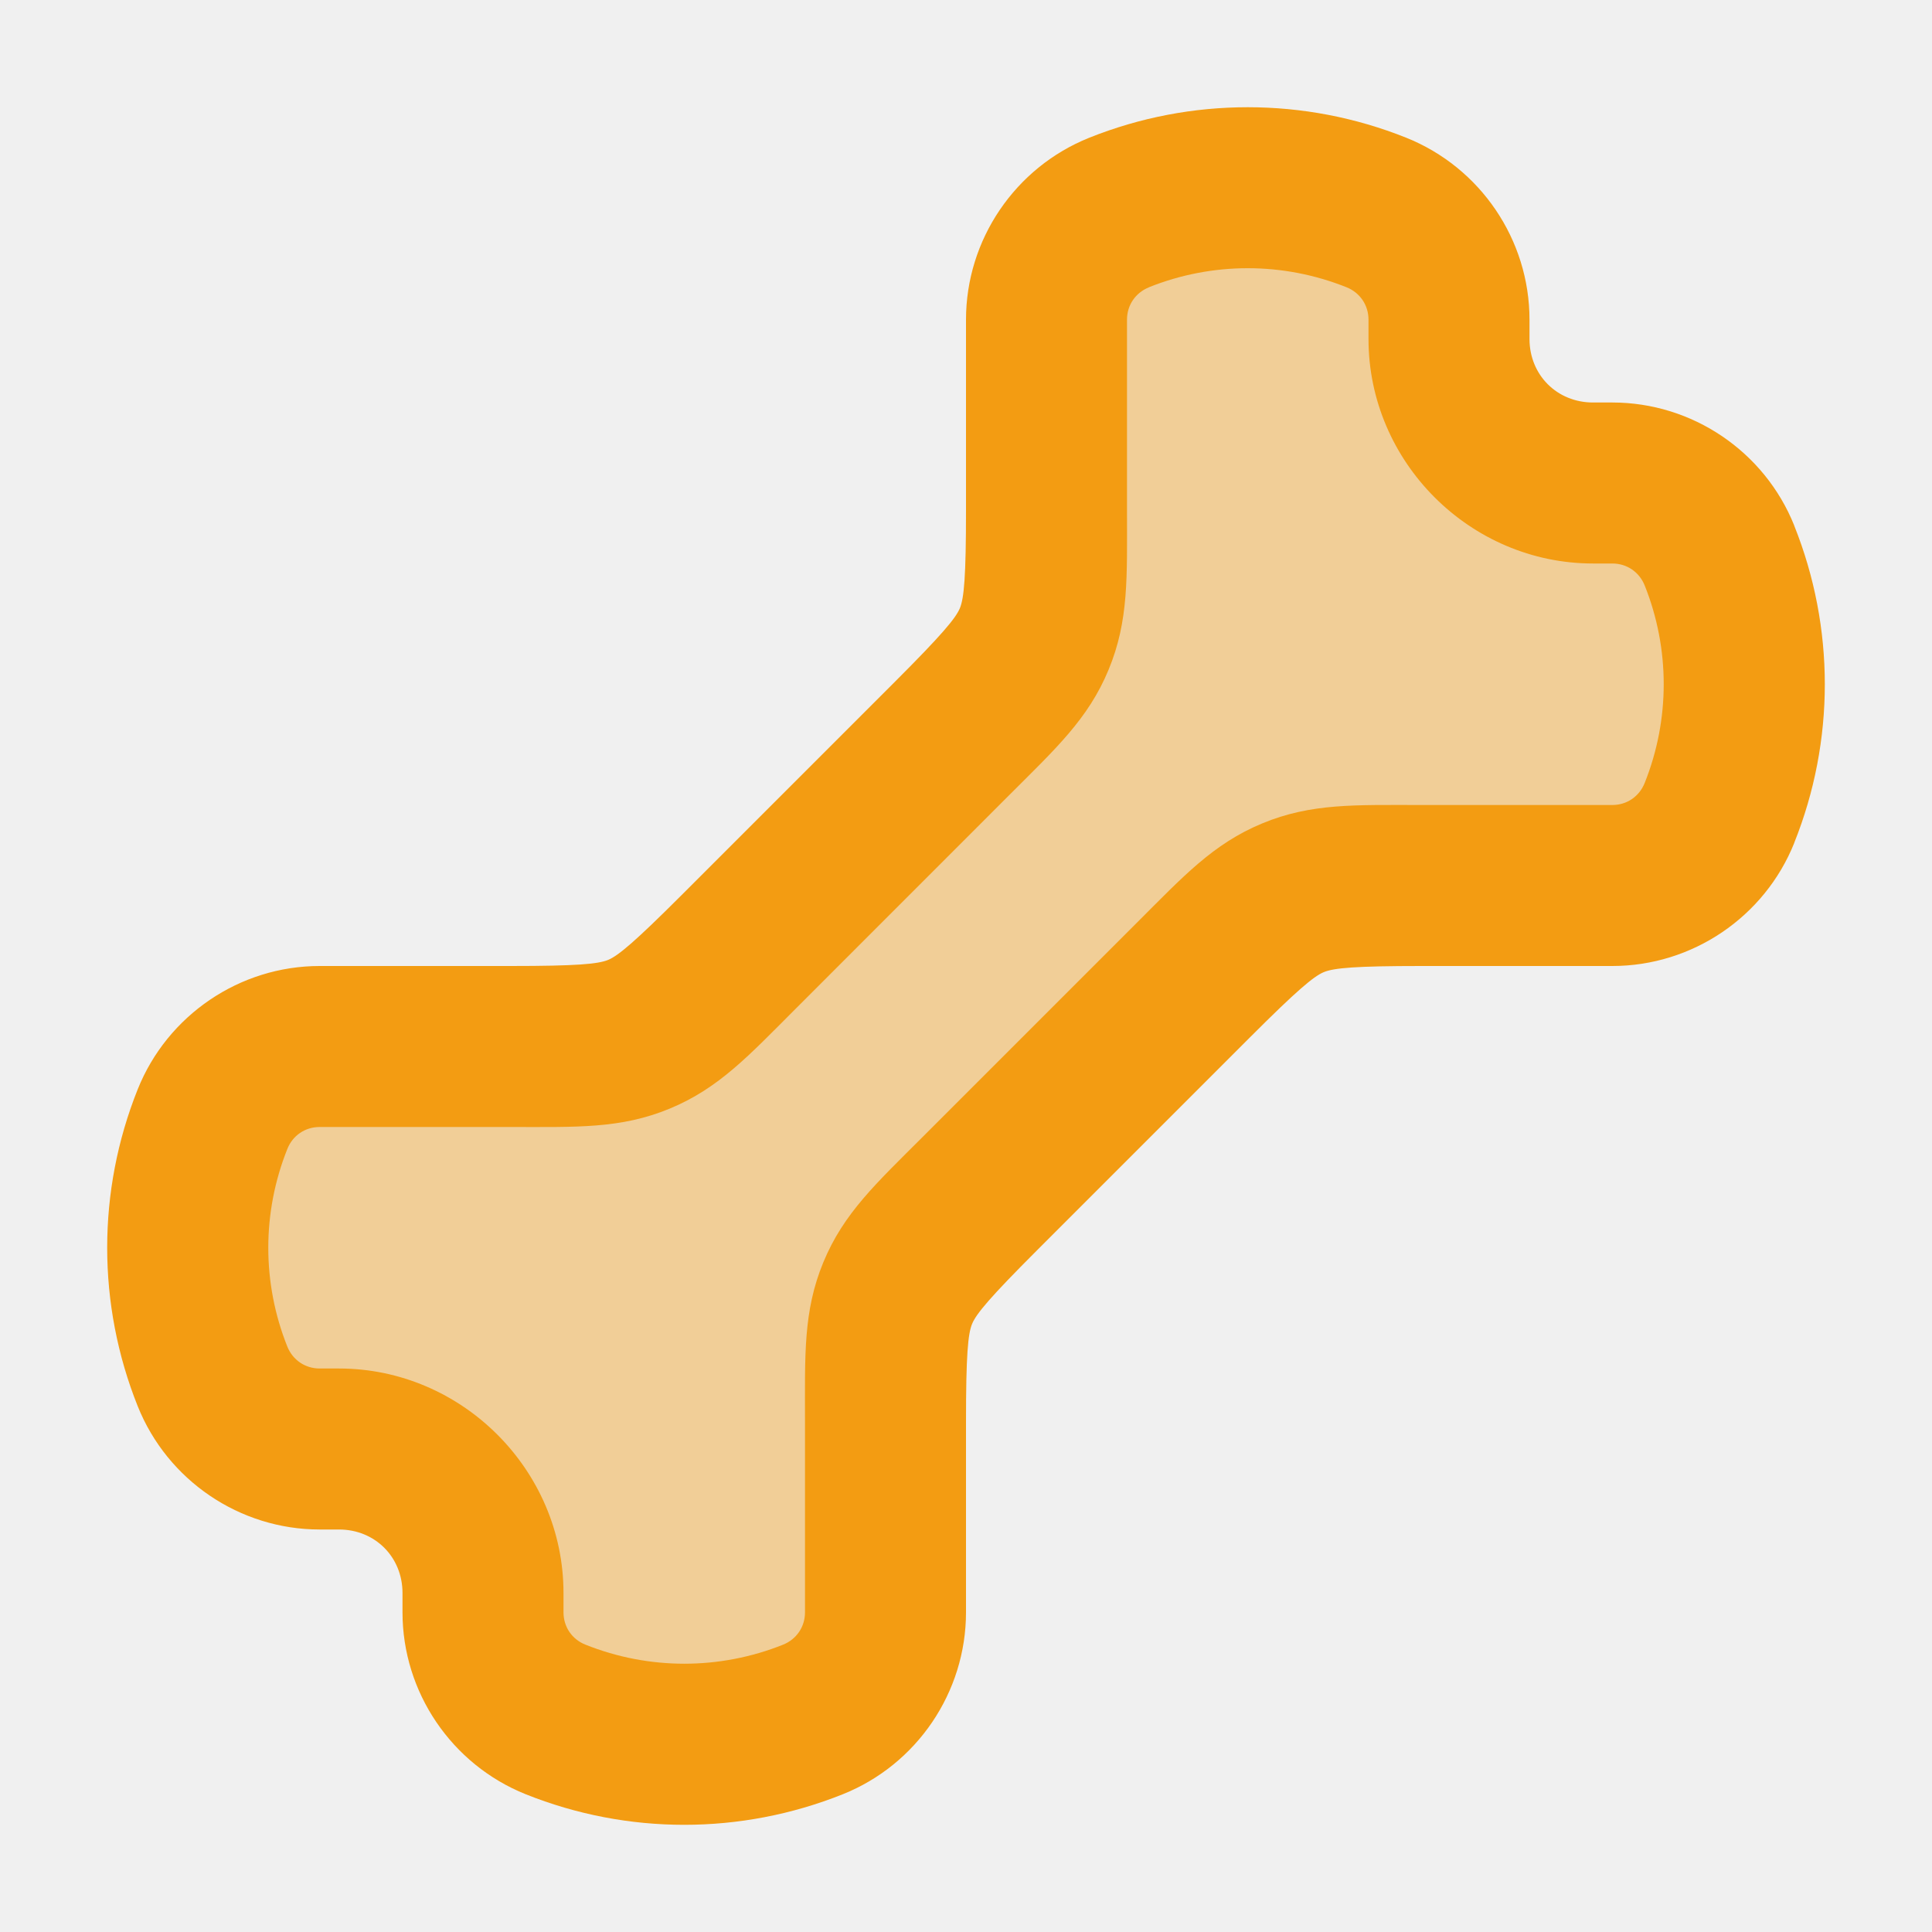
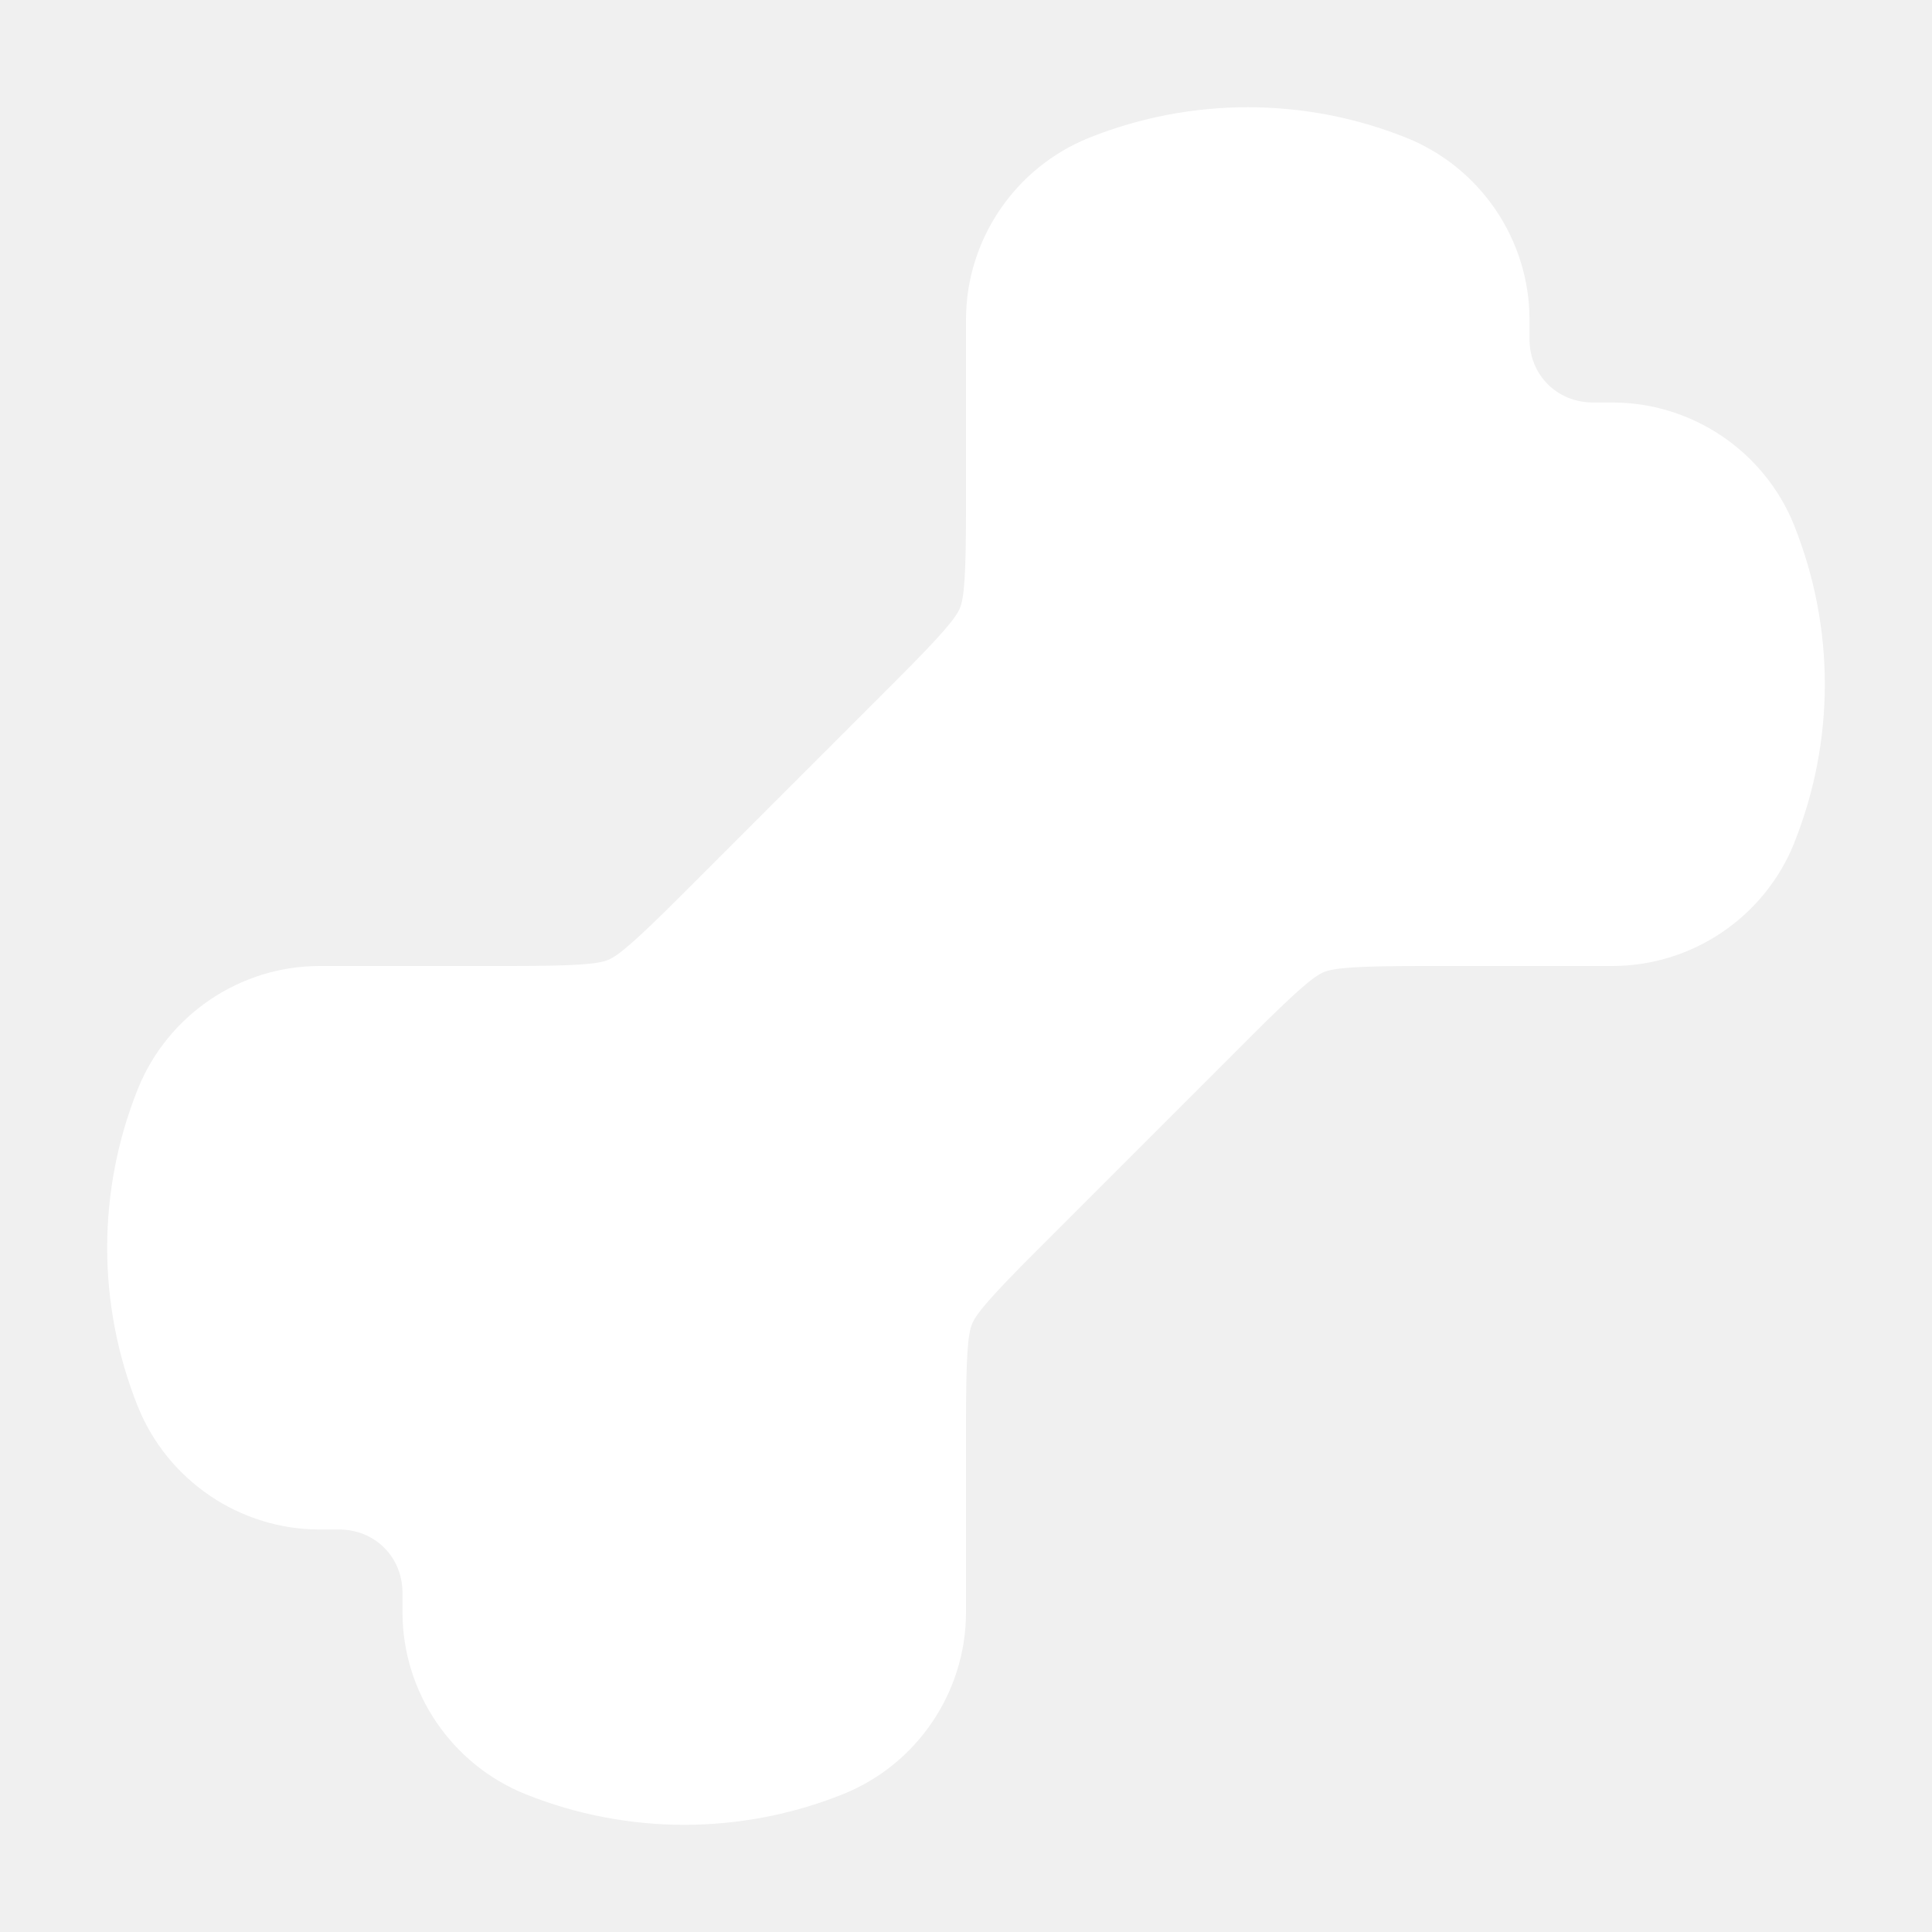
- <svg xmlns="http://www.w3.org/2000/svg" width="24" height="24" viewBox="0 0 24 24" fill="none" version="1.1" id="svg1">
+ <svg xmlns="http://www.w3.org/2000/svg" width="24" height="24" viewBox="0 0 24 24" fill="#ffffff" version="1.1" id="svg1">
  <g id="path1" style="opacity:1">
-     <path style="baseline-shift:baseline;display:inline;overflow:visible;vector-effect:none;fill:#f39c12;fill-opacity:1;stroke-linejoin:round;enable-background:accumulate;stop-color:#000000;stop-opacity:1;opacity:0.4" d="m 14.828,12.172 -2.657,2.657 c -0.578,0.578 -0.867,0.867 -1.019,1.235 C 11,16.431 11,16.839 11,17.657 v 2.372 c 0,0.587 -0.357,1.114 -0.902,1.332 -1.026,0.41 -2.171,0.41 -3.197,0 C 6.357,21.143 6,20.615 6,20.029 V 19.789 C 6,18.801 5.199,18 4.211,18 H 3.971 c -0.587,0 -1.114,-0.357 -1.332,-0.902 -0.41,-1.026 -0.41,-2.171 0,-3.197 C 2.857,13.357 3.385,13 3.971,13 H 6.343 C 7.161,13 7.569,13 7.937,12.848 8.305,12.695 8.594,12.406 9.172,11.828 L 11.828,9.172 c 0.578,-0.578 0.867,-0.867 1.019,-1.235 0.152,-0.368 0.152,-0.776 0.152,-1.594 L 13,3.971 c 0,-0.587 0.357,-1.114 0.902,-1.332 1.026,-0.41 2.171,-0.41 3.197,1e-5 0.545,0.218 0.902,0.745 0.902,1.332 v 0.24 c 0,0.988 0.801,1.789 1.789,1.789 l 0.24,10e-6 c 0.587,3e-5 1.114,0.357 1.332,0.902 0.41,1.026 0.41,2.171 0,3.197 C 21.143,10.643 20.615,11 20.029,11 h -2.372 c -0.818,0 -1.226,0 -1.594,0.152 -0.368,0.152 -0.657,0.441 -1.235,1.019 z" id="path2" />
-     <path style="baseline-shift:baseline;display:inline;overflow:visible;vector-effect:none;fill:#f39c12;stroke-linejoin:round;enable-background:accumulate;stop-color:#000000;stop-opacity:1;fill-opacity:1" d="m 15.5,1.332 c -0.669,-3e-6 -1.337,0.126 -1.969,0.379 C 12.61,2.08 12,2.978 12,3.971 V 6.344 c 0,0.817 -0.024,1.086 -0.076,1.211 -0.052,0.125 -0.225,0.332 -0.803,0.91 L 8.465,11.121 C 7.887,11.699 7.68,11.872 7.555,11.924 7.429,11.976 7.161,12 6.344,12 H 3.971 c -0.992,0 -1.891,0.61 -2.26,1.531 -0.506,1.264 -0.506,2.673 0,3.938 C 2.08,18.39 2.978,19 3.971,19 H 4.211 C 4.658,19 5,19.341 5,19.789 v 0.24 c 0,0.992 0.61,1.891 1.531,2.26 1.264,0.506 2.673,0.506 3.938,0 C 11.39,21.921 12,21.022 12,20.029 V 17.656 c 0,-0.818 0.024,-1.086 0.076,-1.211 0.052,-0.126 0.225,-0.332 0.803,-0.91 l 2.656,-2.656 c 0.578,-0.578 0.785,-0.751 0.91,-0.803 C 16.571,12.024 16.839,12 17.656,12 h 2.373 c 0.992,0 1.891,-0.608 2.26,-1.529 a 1,1 0 0 0 0,-0.002 c 0.506,-1.264 0.506,-2.673 0,-3.938 a 1,1 0 0 0 0,-0.002 C 21.92,5.608 21.022,5 20.029,5 H 19.789 C 19.342,5 19,4.658 19,4.211 V 3.971 C 19,2.978 18.39,2.08 17.469,1.711 16.837,1.458 16.169,1.332 15.5,1.332 Z m -1.227,2.236 c 0.788,-0.315 1.665,-0.315 2.453,0 C 16.894,3.635 17,3.79 17,3.971 V 4.211 C 17,5.739 18.261,7 19.789,7 h 0.24 c 0.181,9.2e-6 0.335,0.106 0.402,0.273 0.315,0.788 0.315,1.665 0,2.453 C 20.364,9.894 20.21,10 20.029,10 H 17.656 c -0.818,0 -1.367,-0.024 -1.977,0.229 -0.61,0.253 -0.98,0.658 -1.559,1.236 l -2.656,2.656 c -0.578,0.578 -0.984,0.949 -1.236,1.559 C 9.976,16.289 10,16.839 10,17.656 v 2.373 c 0,0.181 -0.106,0.335 -0.273,0.402 -0.788,0.315 -1.665,0.315 -2.453,0 C 7.106,20.365 7,20.21 7,20.029 V 19.789 C 7,18.261 5.739,17 4.211,17 H 3.971 c -0.181,0 -0.335,-0.106 -0.402,-0.273 -0.315,-0.788 -0.315,-1.665 0,-2.453 C 3.635,14.106 3.79,14 3.971,14 H 6.344 c 0.818,0 1.367,0.024 1.977,-0.229 0.61,-0.253 0.981,-0.658 1.559,-1.236 L 12.535,9.879 C 13.113,9.301 13.519,8.93 13.771,8.32 14.024,7.711 14,7.161 14,6.344 V 3.971 c 0,-0.181 0.106,-0.335 0.273,-0.402 z" id="path3" />
+     <path style="baseline-shift:baseline;display:inline;overflow:visible;vector-effect:none;fill:#ffffff;fill-opacity:1;stroke-linejoin:round;enable-background:accumulate;stop-color:#000000;stop-opacity:1;" d="m 14.828,12.172 -2.657,2.657 c -0.578,0.578 -0.867,0.867 -1.019,1.235 C 11,16.431 11,16.839 11,17.657 v 2.372 c 0,0.587 -0.357,1.114 -0.902,1.332 -1.026,0.41 -2.171,0.41 -3.197,0 C 6.357,21.143 6,20.615 6,20.029 V 19.789 C 6,18.801 5.199,18 4.211,18 H 3.971 c -0.587,0 -1.114,-0.357 -1.332,-0.902 -0.41,-1.026 -0.41,-2.171 0,-3.197 C 2.857,13.357 3.385,13 3.971,13 H 6.343 C 7.161,13 7.569,13 7.937,12.848 8.305,12.695 8.594,12.406 9.172,11.828 L 11.828,9.172 c 0.578,-0.578 0.867,-0.867 1.019,-1.235 0.152,-0.368 0.152,-0.776 0.152,-1.594 L 13,3.971 c 0,-0.587 0.357,-1.114 0.902,-1.332 1.026,-0.41 2.171,-0.41 3.197,1e-5 0.545,0.218 0.902,0.745 0.902,1.332 v 0.24 c 0,0.988 0.801,1.789 1.789,1.789 l 0.24,10e-6 c 0.587,3e-5 1.114,0.357 1.332,0.902 0.41,1.026 0.41,2.171 0,3.197 C 21.143,10.643 20.615,11 20.029,11 h -2.372 c -0.818,0 -1.226,0 -1.594,0.152 -0.368,0.152 -0.657,0.441 -1.235,1.019 z" id="path2" />
+     <path style="baseline-shift:baseline;display:inline;overflow:visible;vector-effect:none;fill:#ffffff;stroke-linejoin:round;enable-background:accumulate;stop-color:#000000;stop-opacity:1;fill-opacity:1" d="m 15.5,1.332 c -0.669,-3e-6 -1.337,0.126 -1.969,0.379 C 12.61,2.08 12,2.978 12,3.971 V 6.344 c 0,0.817 -0.024,1.086 -0.076,1.211 -0.052,0.125 -0.225,0.332 -0.803,0.91 L 8.465,11.121 C 7.887,11.699 7.68,11.872 7.555,11.924 7.429,11.976 7.161,12 6.344,12 H 3.971 c -0.992,0 -1.891,0.61 -2.26,1.531 -0.506,1.264 -0.506,2.673 0,3.938 C 2.08,18.39 2.978,19 3.971,19 H 4.211 C 4.658,19 5,19.341 5,19.789 v 0.24 c 0,0.992 0.61,1.891 1.531,2.26 1.264,0.506 2.673,0.506 3.938,0 C 11.39,21.921 12,21.022 12,20.029 V 17.656 c 0,-0.818 0.024,-1.086 0.076,-1.211 0.052,-0.126 0.225,-0.332 0.803,-0.91 l 2.656,-2.656 c 0.578,-0.578 0.785,-0.751 0.91,-0.803 C 16.571,12.024 16.839,12 17.656,12 h 2.373 c 0.992,0 1.891,-0.608 2.26,-1.529 a 1,1 0 0 0 0,-0.002 c 0.506,-1.264 0.506,-2.673 0,-3.938 a 1,1 0 0 0 0,-0.002 C 21.92,5.608 21.022,5 20.029,5 H 19.789 C 19.342,5 19,4.658 19,4.211 V 3.971 C 19,2.978 18.39,2.08 17.469,1.711 16.837,1.458 16.169,1.332 15.5,1.332 Z m -1.227,2.236 c 0.788,-0.315 1.665,-0.315 2.453,0 C 16.894,3.635 17,3.79 17,3.971 V 4.211 C 17,5.739 18.261,7 19.789,7 h 0.24 c 0.181,9.2e-6 0.335,0.106 0.402,0.273 0.315,0.788 0.315,1.665 0,2.453 C 20.364,9.894 20.21,10 20.029,10 H 17.656 c -0.818,0 -1.367,-0.024 -1.977,0.229 -0.61,0.253 -0.98,0.658 -1.559,1.236 l -2.656,2.656 c -0.578,0.578 -0.984,0.949 -1.236,1.559 C 9.976,16.289 10,16.839 10,17.656 v 2.373 c 0,0.181 -0.106,0.335 -0.273,0.402 -0.788,0.315 -1.665,0.315 -2.453,0 C 7.106,20.365 7,20.21 7,20.029 V 19.789 C 7,18.261 5.739,17 4.211,17 H 3.971 c -0.181,0 -0.335,-0.106 -0.402,-0.273 -0.315,-0.788 -0.315,-1.665 0,-2.453 C 3.635,14.106 3.79,14 3.971,14 H 6.344 c 0.818,0 1.367,0.024 1.977,-0.229 0.61,-0.253 0.981,-0.658 1.559,-1.236 L 12.535,9.879 C 13.113,9.301 13.519,8.93 13.771,8.32 14.024,7.711 14,7.161 14,6.344 V 3.971 c 0,-0.181 0.106,-0.335 0.273,-0.402 z" id="path3" />
  </g>
</svg>
